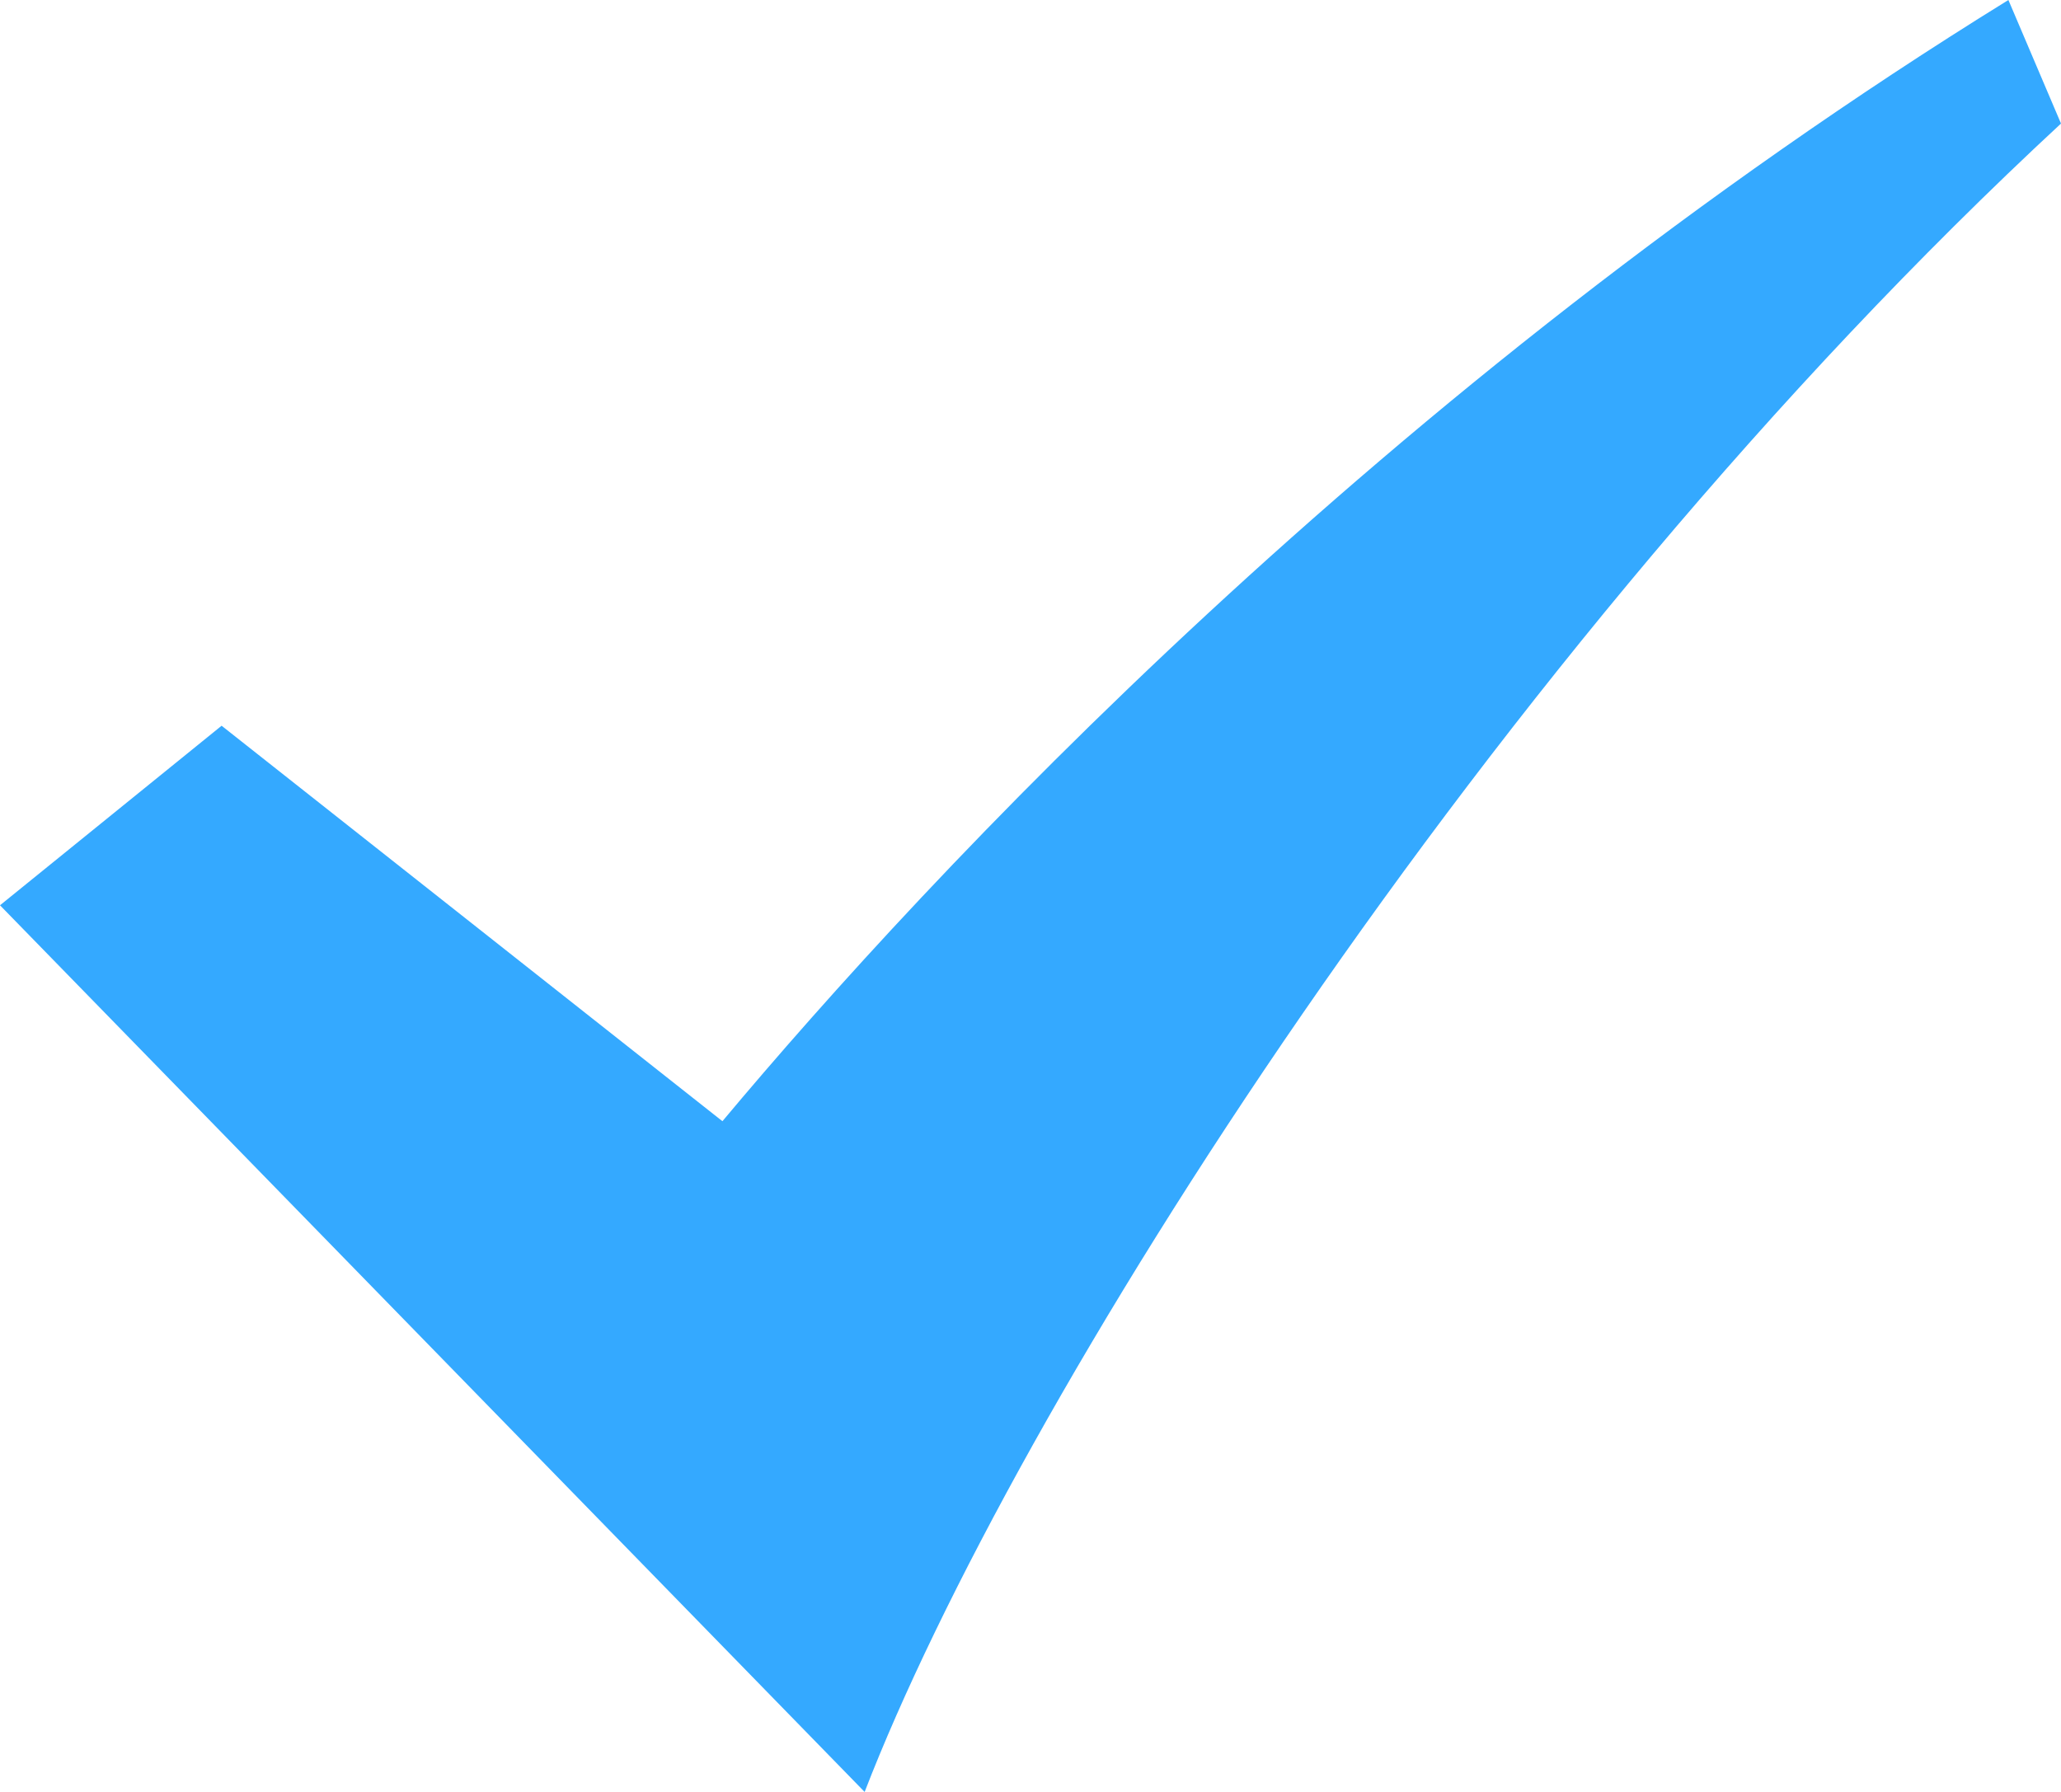
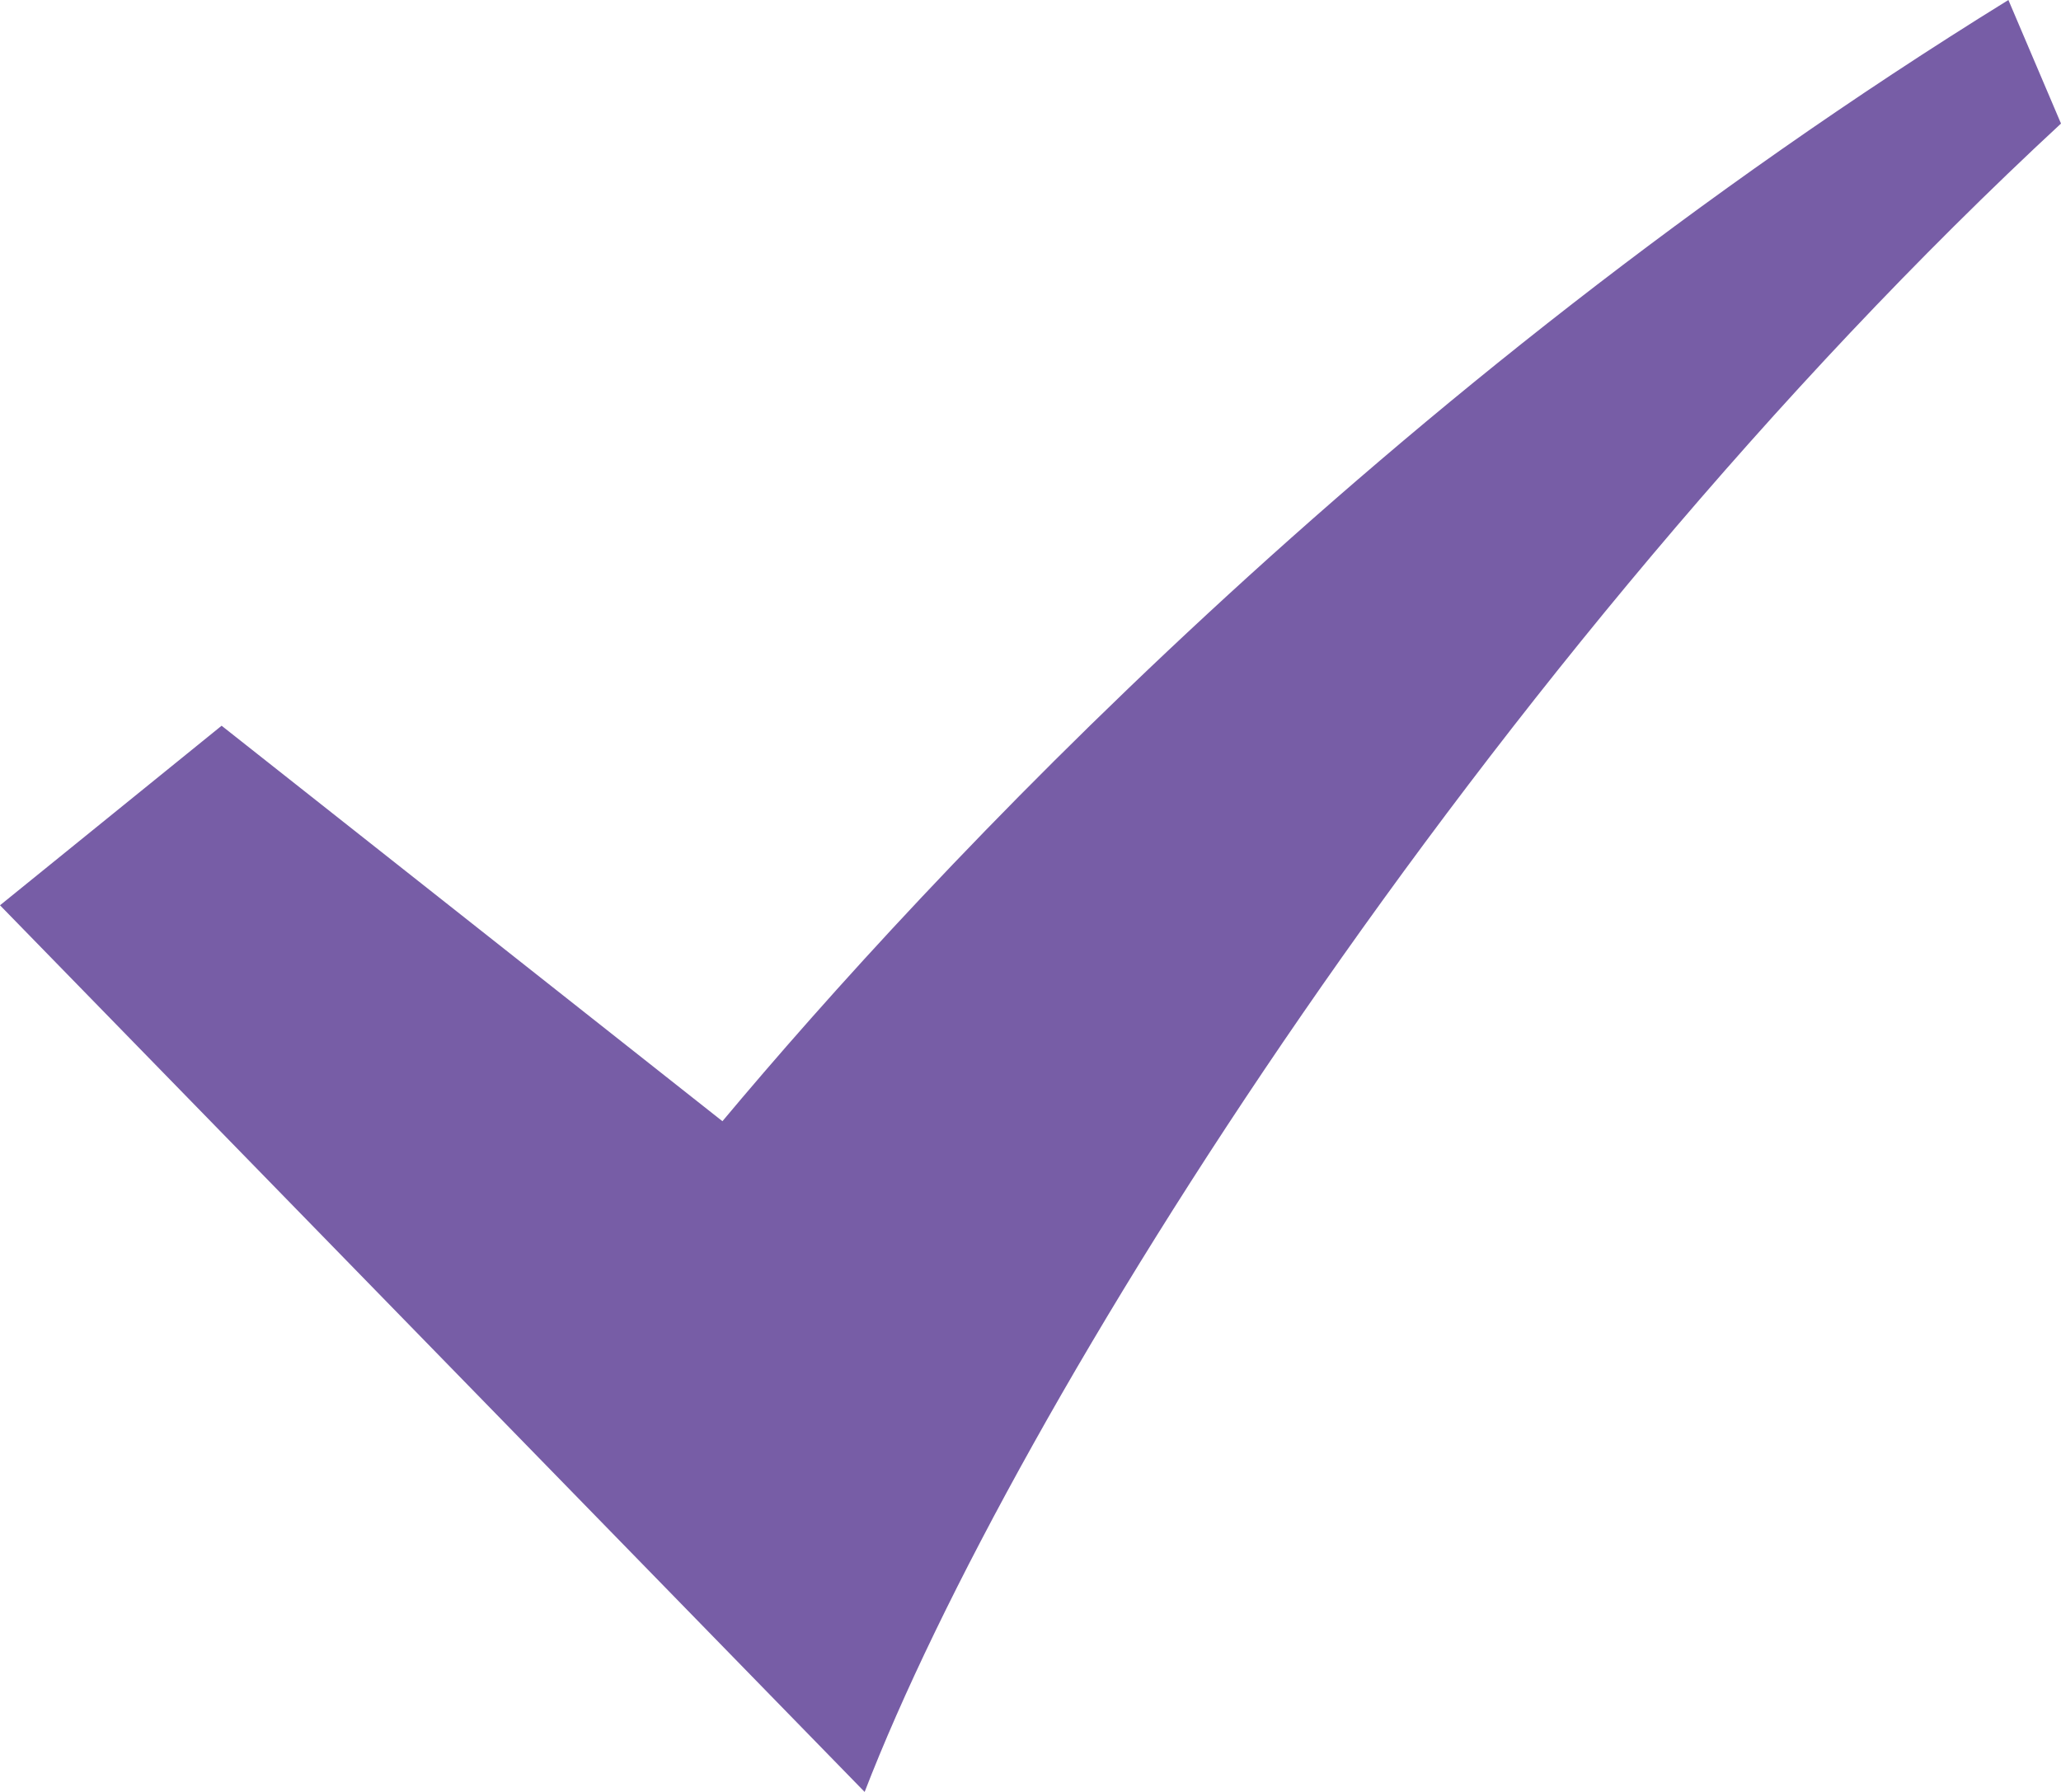
<svg xmlns="http://www.w3.org/2000/svg" width="23px" height="20px" viewBox="0 0 23 20" version="1.1">
  <g id="Create" stroke="none" stroke-width="1" fill="none" fill-rule="evenodd">
-     <g id="Clone-create" transform="translate(-615, -240)" fill="#34A9FF" fill-rule="nonzero">
+     <g id="Clone-create" transform="translate(-615, -240)" fill="#775DA6" fill-rule="nonzero">
      <g id="g-2" transform="translate(291, 225)">
        <g id="check" transform="translate(324, 15)">
          <path d="M22.413,0 C15.421,4.322 10.35,9.78 8.062,12.514 L2.473,8.1 L0,10.104 L9.649,20 C11.305,15.713 16.572,7.335 23,1.379 L22.413,0" id="path" />
        </g>
      </g>
    </g>
  </g>
</svg>
